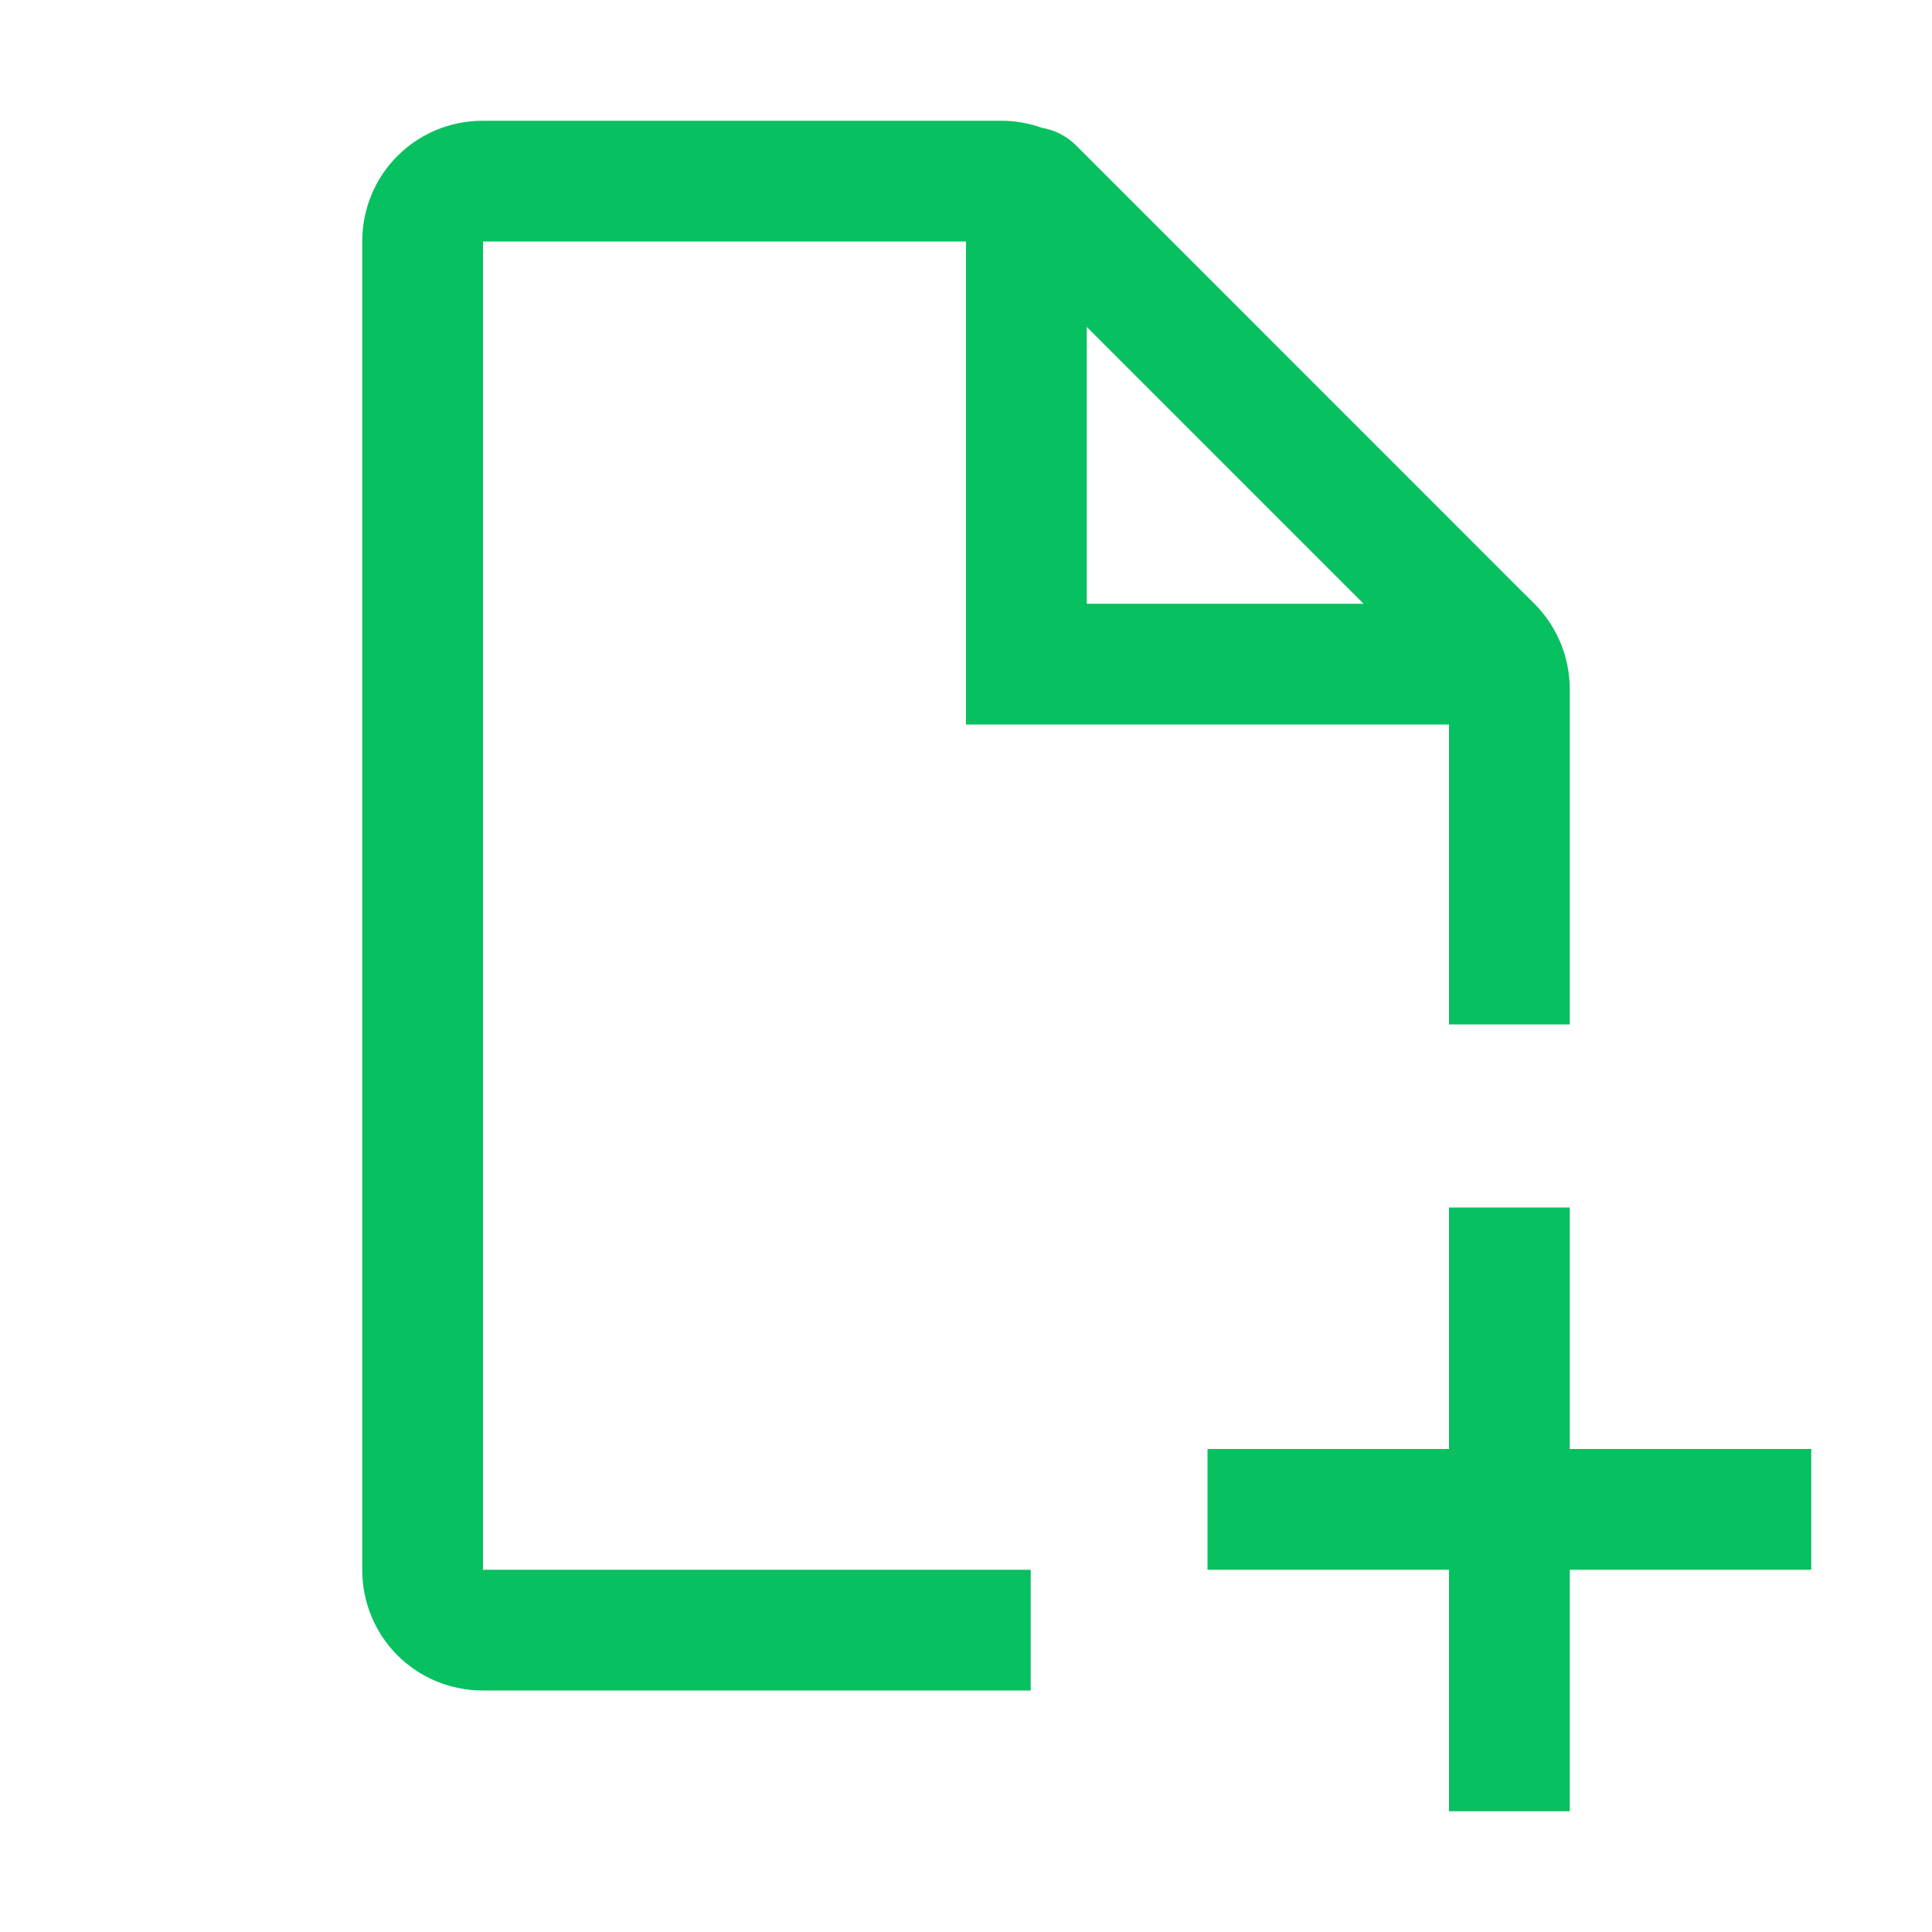
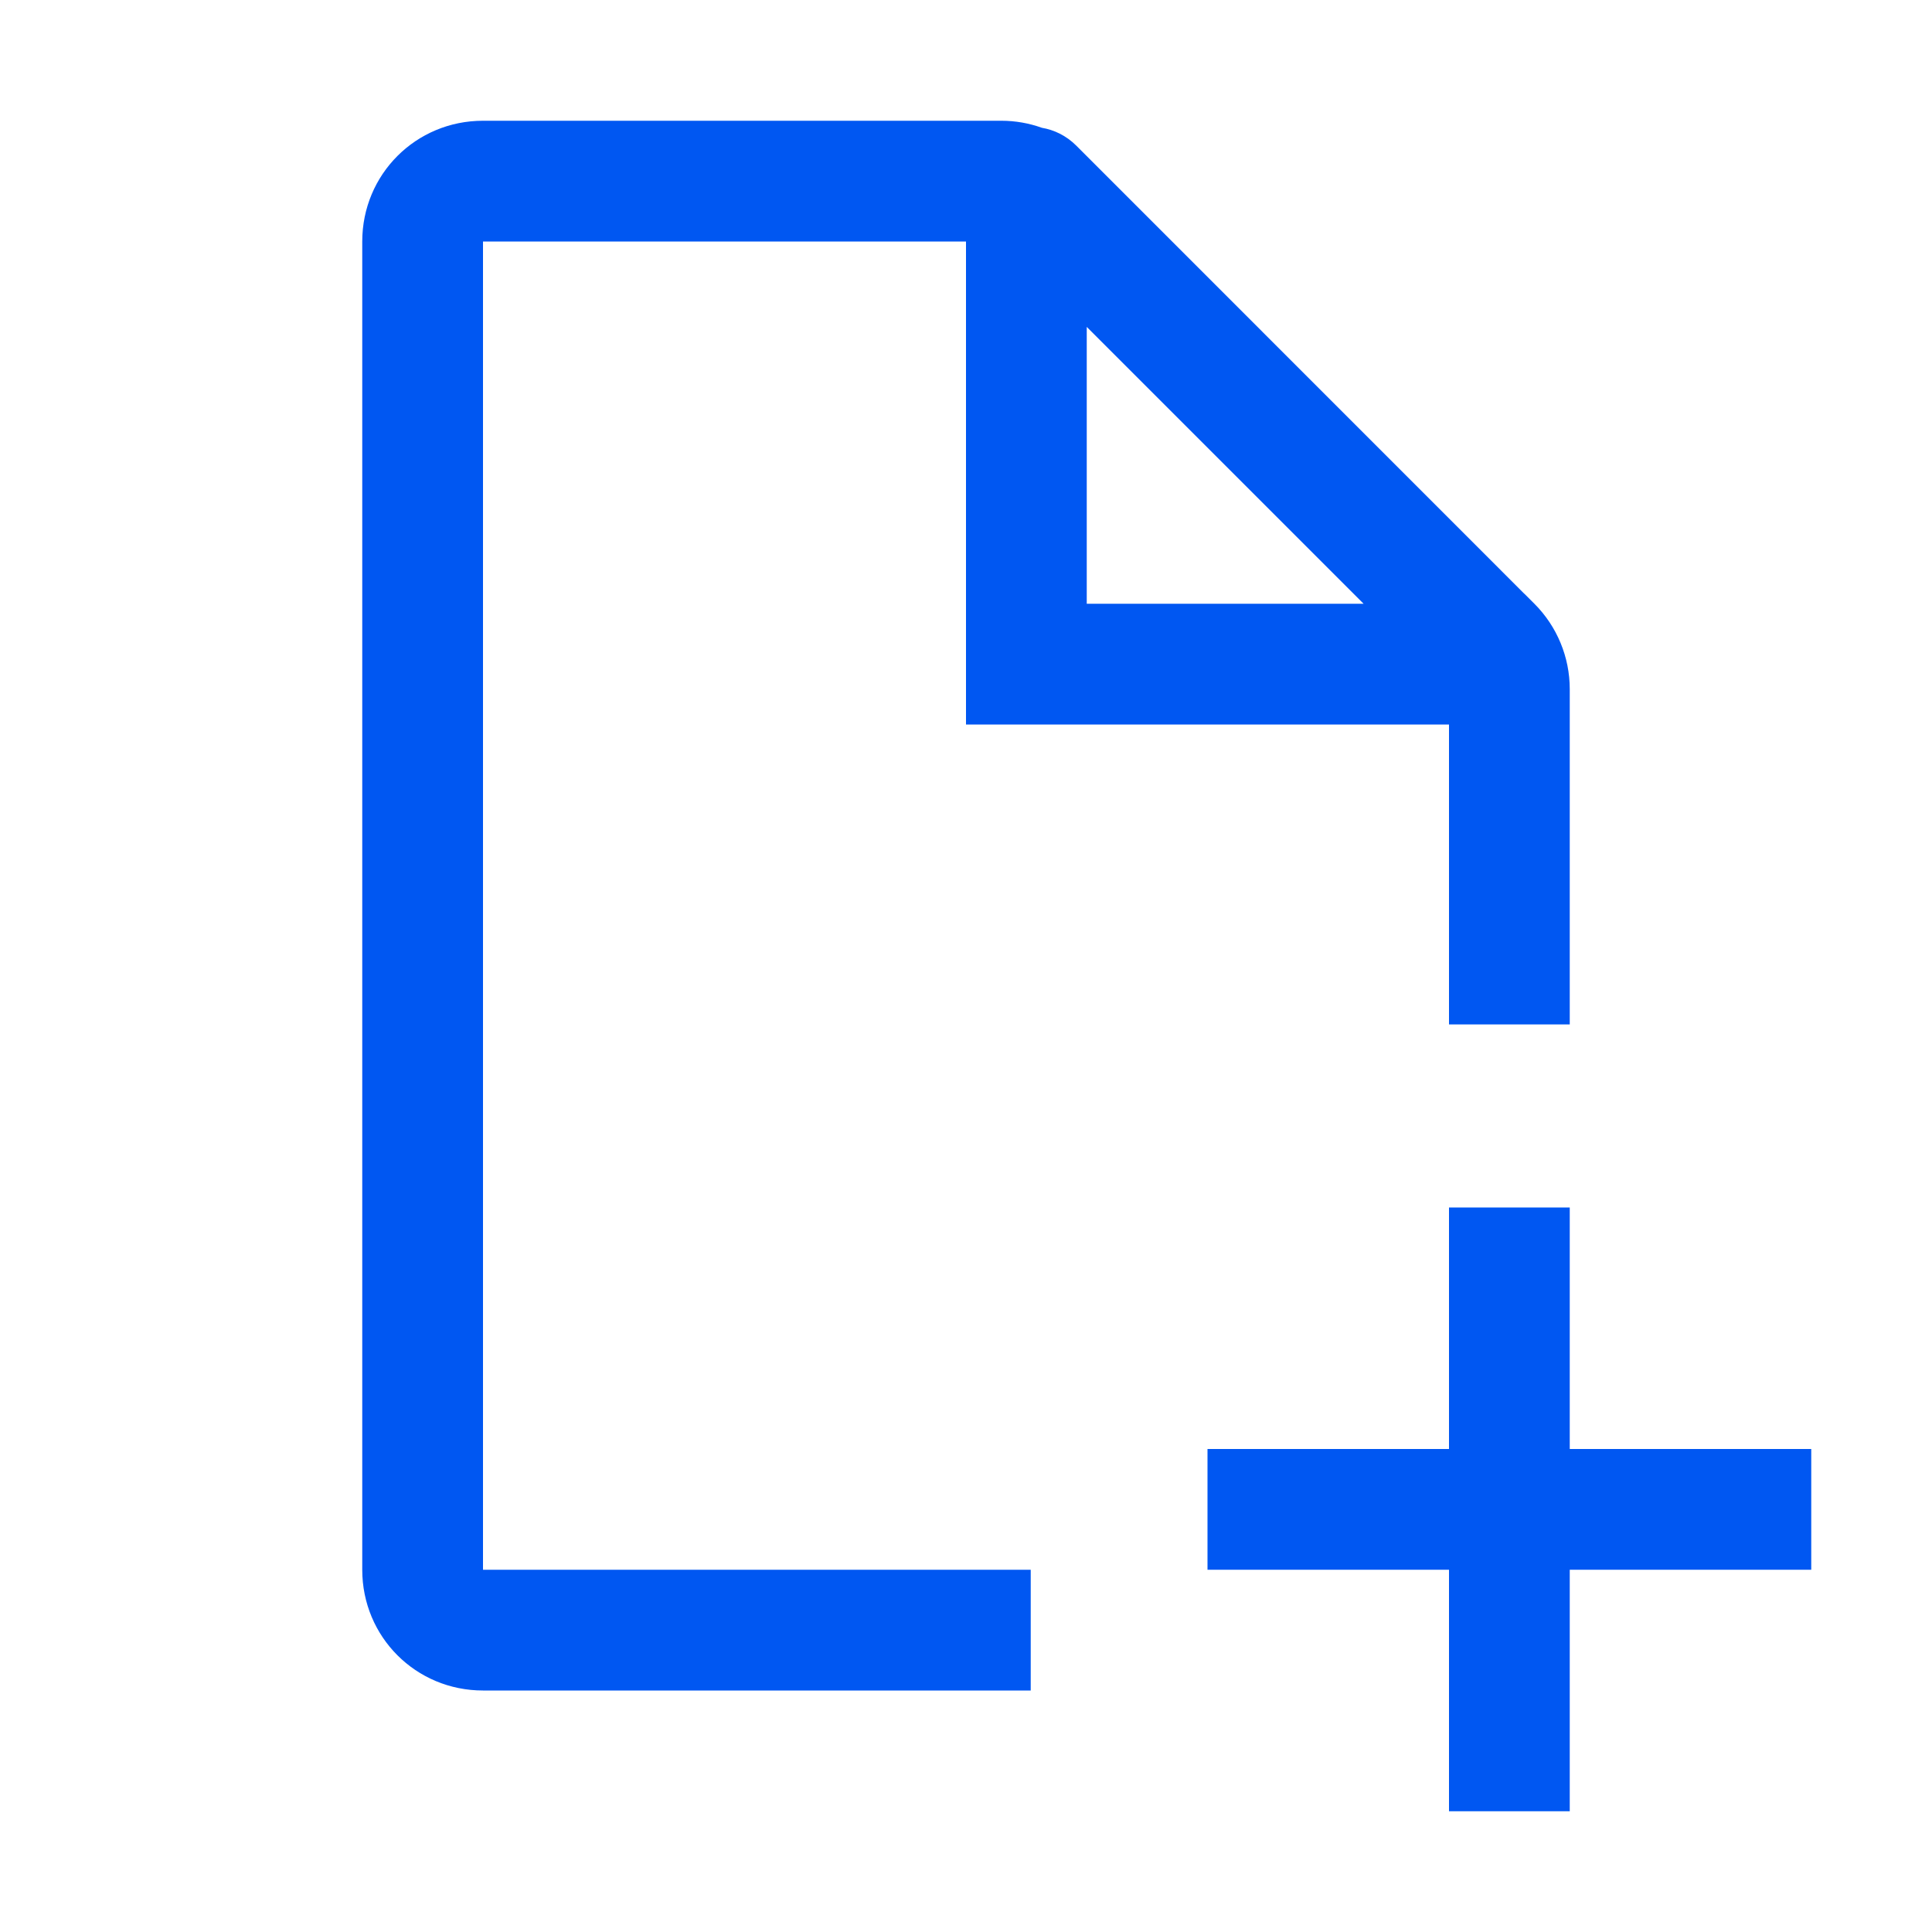
<svg xmlns="http://www.w3.org/2000/svg" fill="none" viewBox="0 0 20 20" class="g8nqf16e8__design-iconfont" width="128" height="128">
-   <path d="M5 1.25C4.305 1.25 3.75 1.805 3.75 2.5V16.25C3.75 16.945 4.305 17.5 5 17.5H10.67V16.25H5V2.5H10V7.5H15V10.605H16.25V7.134C16.25 6.802 16.118 6.484 15.884 6.25L15.781 6.147L15.779 6.146L11.142 1.508C11.036 1.402 10.91 1.344 10.786 1.323C10.652 1.275 10.511 1.25 10.366 1.25H5ZM14.116 6.25H11.25V3.384L14.116 6.25Z" fill="#07C05F" />
-   <path d="M15 18.75V16.25H12.5V15H15V12.5H16.25V15H18.75V16.25H16.25V18.75H15Z" fill="#07C05F" />
+   <path d="M5 1.25C4.305 1.25 3.75 1.805 3.75 2.5V16.25C3.75 16.945 4.305 17.5 5 17.5H10.67V16.25H5V2.5H10V7.5H15V10.605H16.25V7.134C16.25 6.802 16.118 6.484 15.884 6.25L15.781 6.147L15.779 6.146L11.142 1.508C11.036 1.402 10.91 1.344 10.786 1.323C10.652 1.275 10.511 1.25 10.366 1.25H5ZM14.116 6.25H11.25V3.384L14.116 6.25Z" fill="#0057F2" />
+   <path d="M15 18.75V16.25H12.5V15H15V12.5H16.25V15H18.75V16.25H16.25V18.75H15Z" fill="#0057F2" />
</svg>
